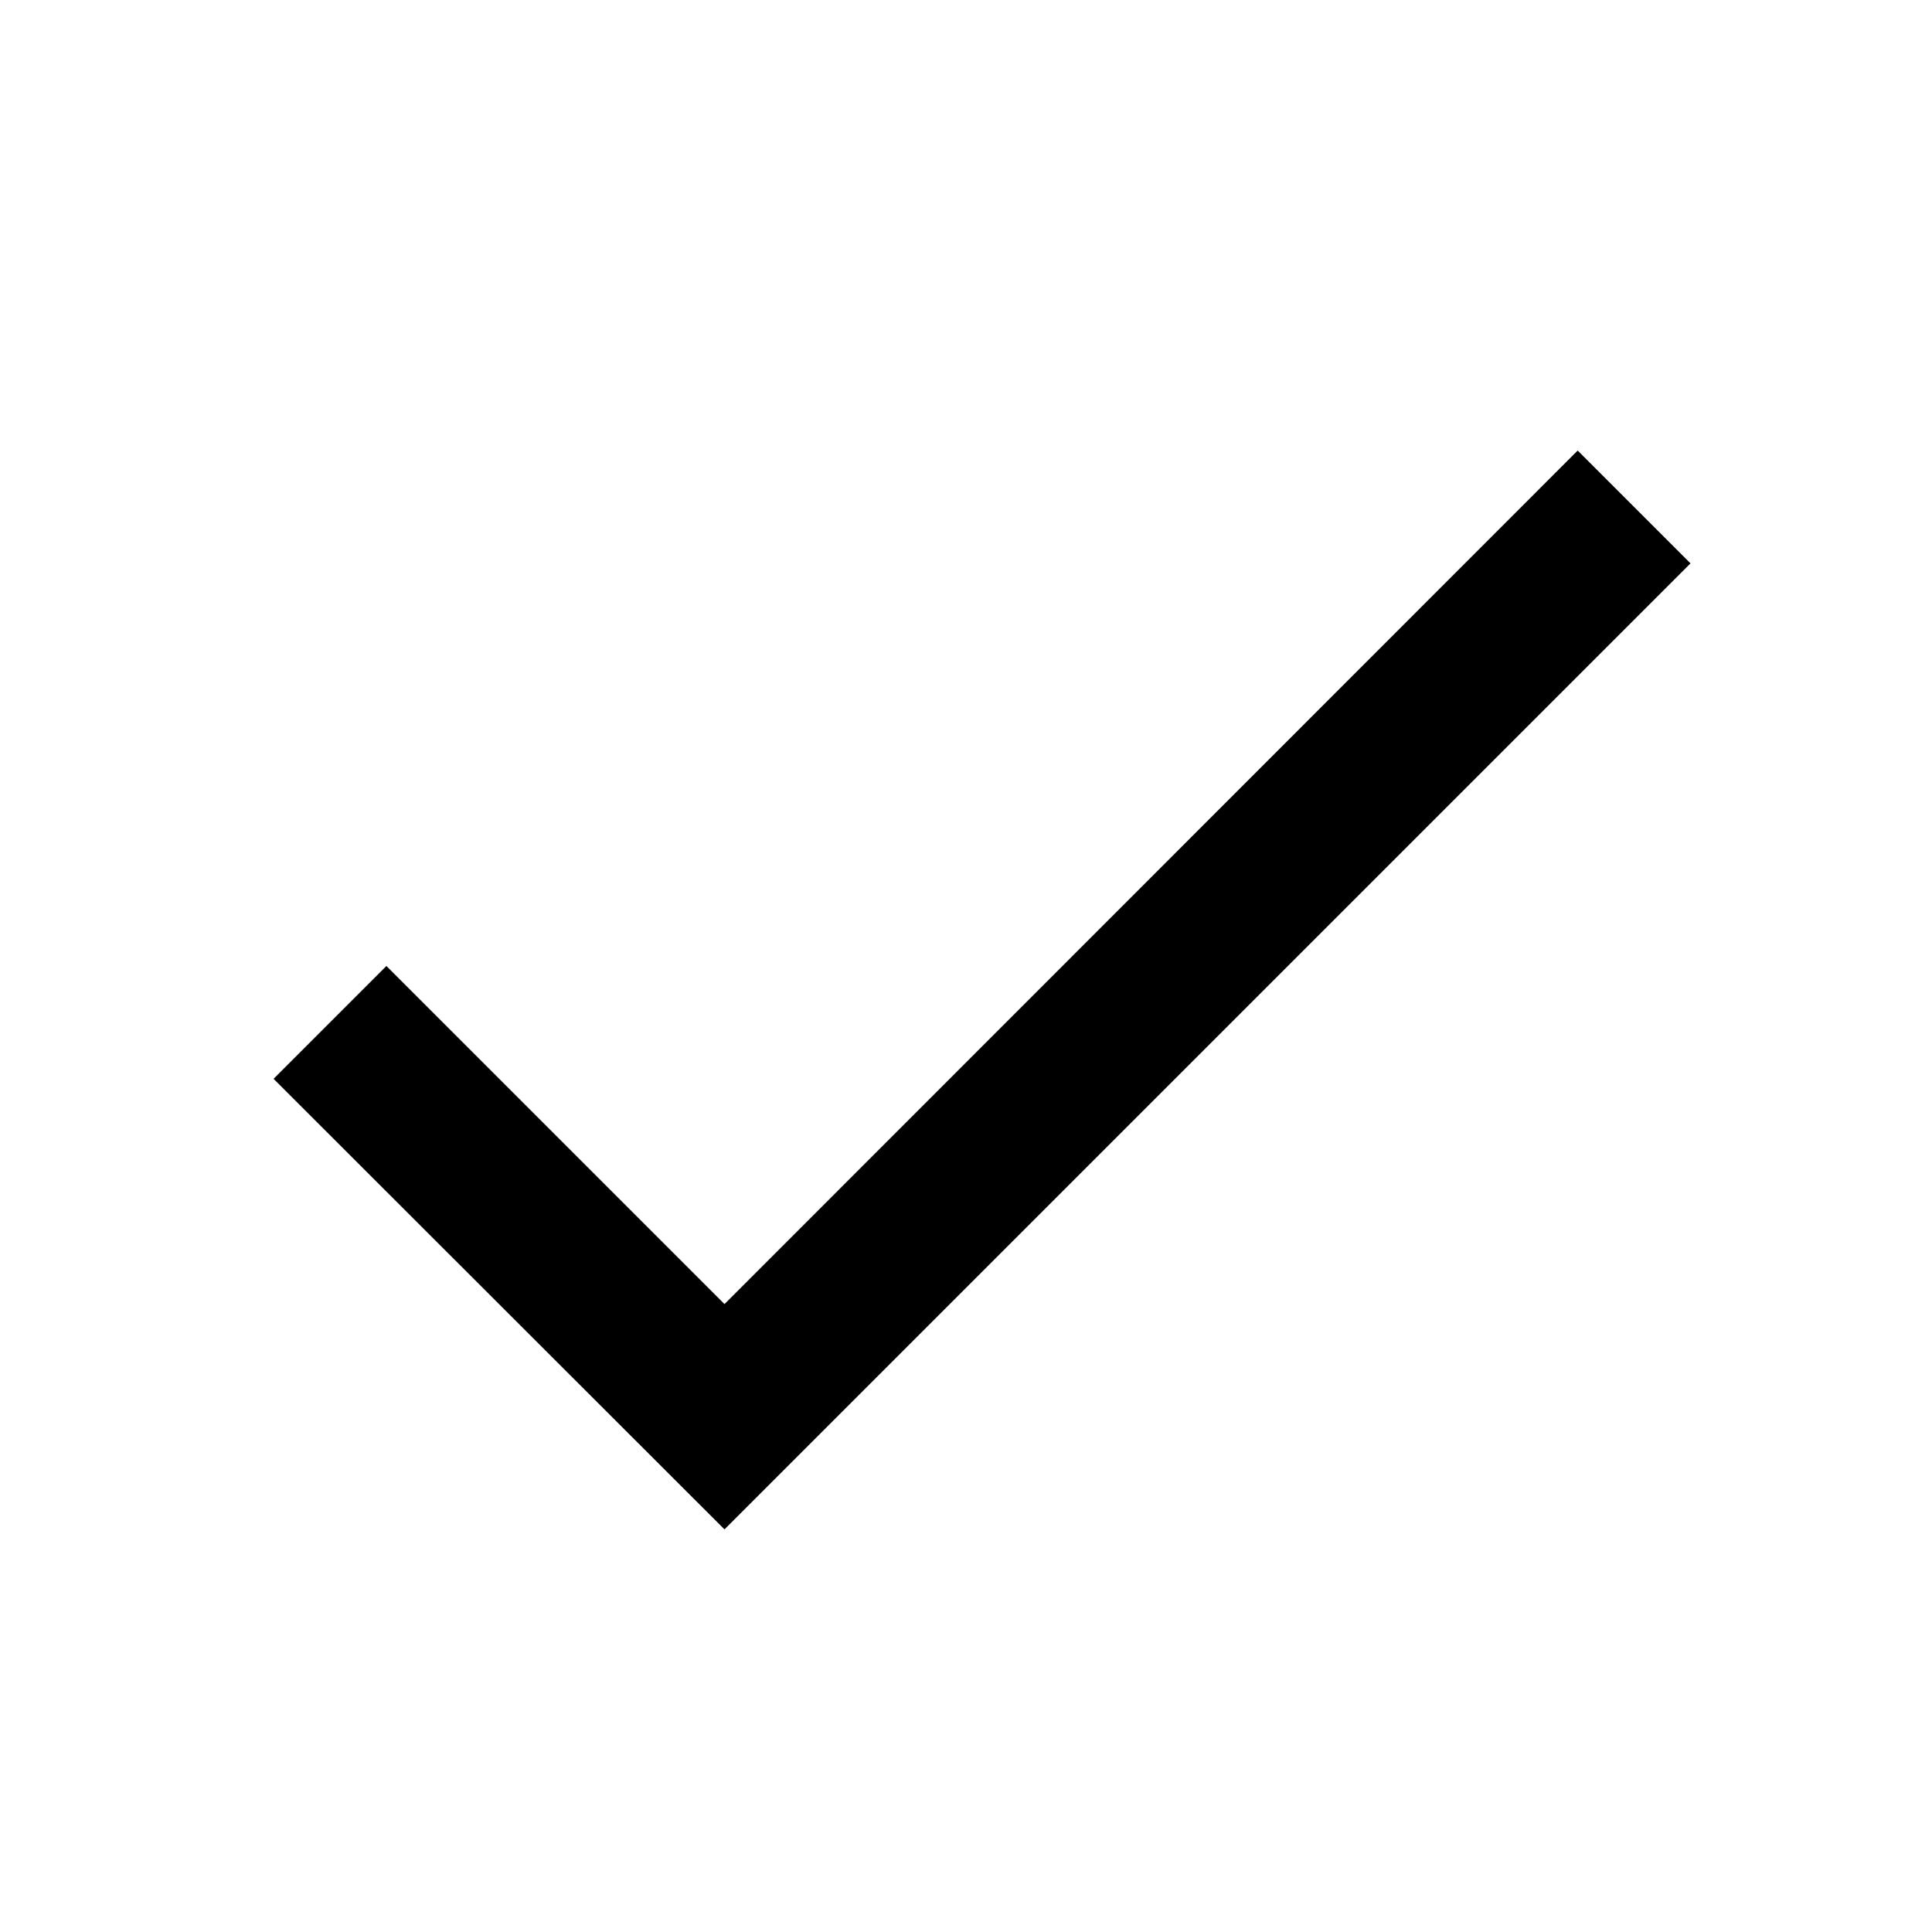
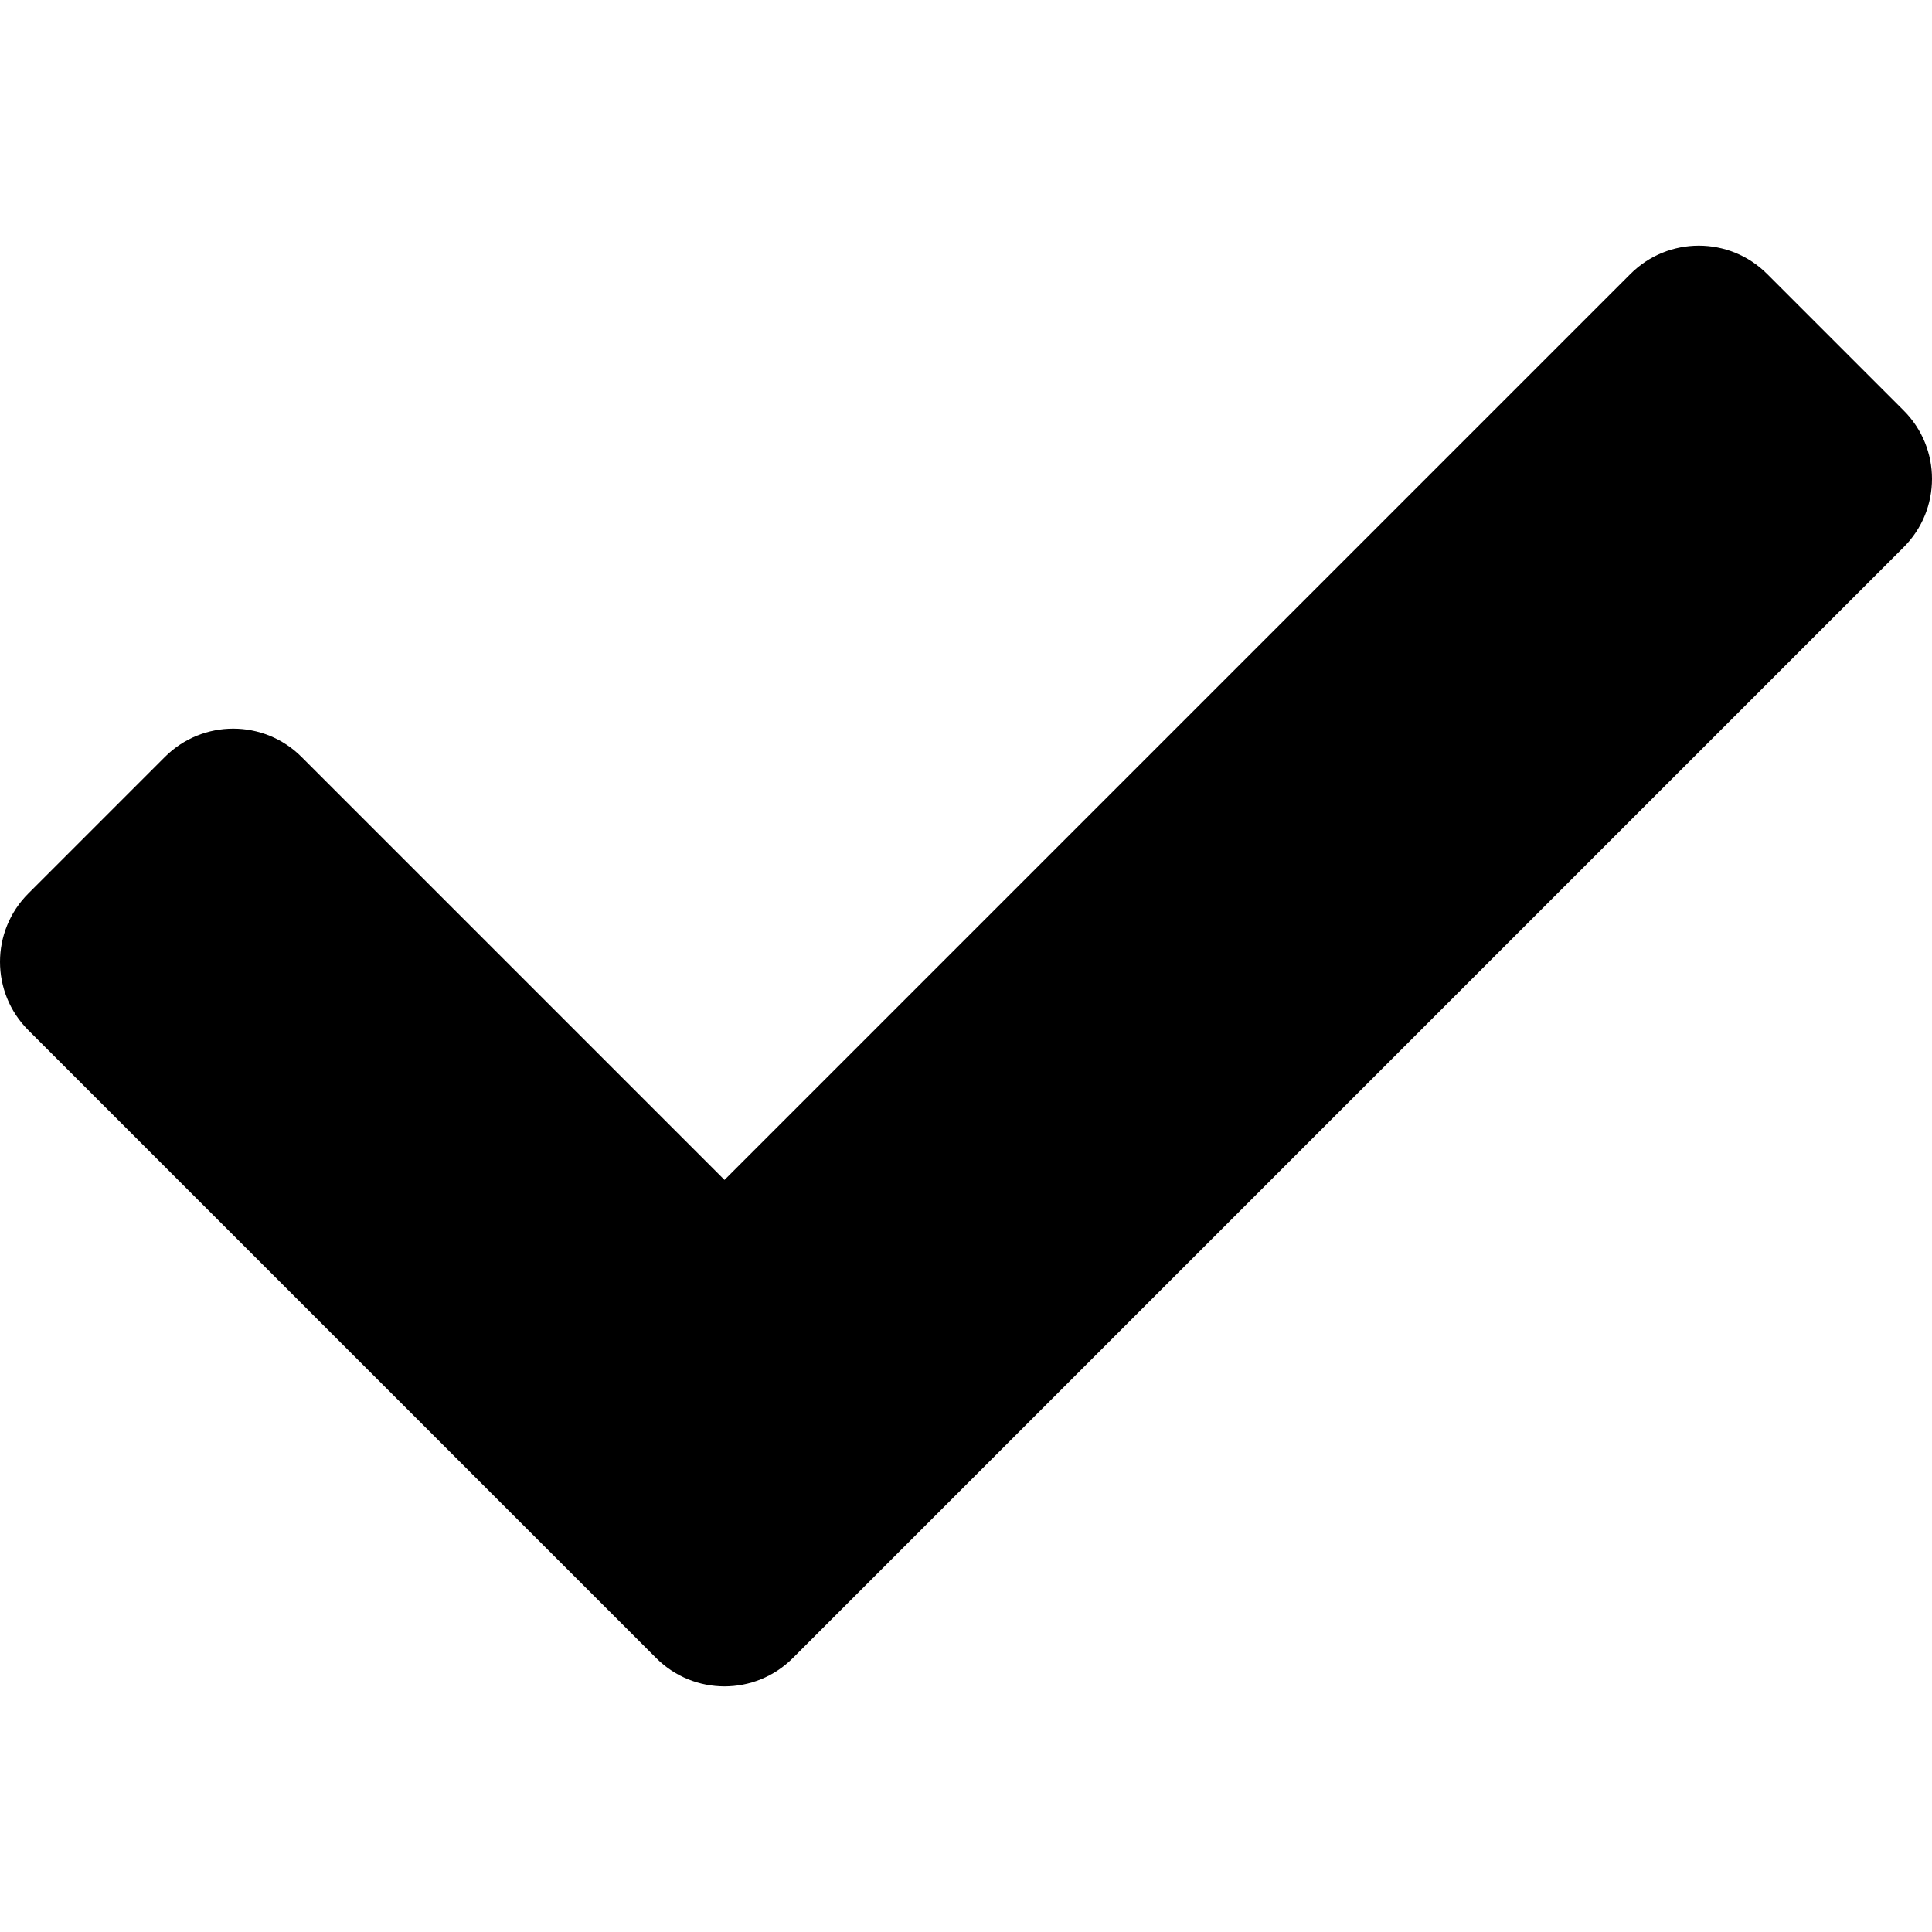
- <svg xmlns="http://www.w3.org/2000/svg" version="1.1" id="Layer_1" x="0px" y="0px" viewBox="0 0 512 512" style="enable-background:new 0 0 512 512;" xml:space="preserve">
-   <style type="text/css">
- 	.st0{fill:none;}
- </style>
-   <path class="st0" d="M0,0h512v512H0V0z" />
-   <path d="M192,345.6L102.4,256l-29.9,29.9L192,405.3l256-256l-29.9-29.9L192,345.6z" />
+ <svg xmlns="http://www.w3.org/2000/svg" aria-hidden="true" focusable="false" data-prefix="fas" data-icon="check" class="svg-inline--fa fa-check fa-w-16" role="img" viewBox="0 0 512 512">
+   <path fill="currentColor" d="M173.898 439.404l-166.4-166.4c-9.997-9.997-9.997-26.206 0-36.204l36.203-36.204c9.997-9.998 26.207-9.998 36.204 0L192 312.69 432.095 72.596c9.997-9.997 26.207-9.997 36.204 0l36.203 36.204c9.997 9.997 9.997 26.206 0 36.204l-294.4 294.401c-9.998 9.997-26.207 9.997-36.204-.001z" />
</svg>
